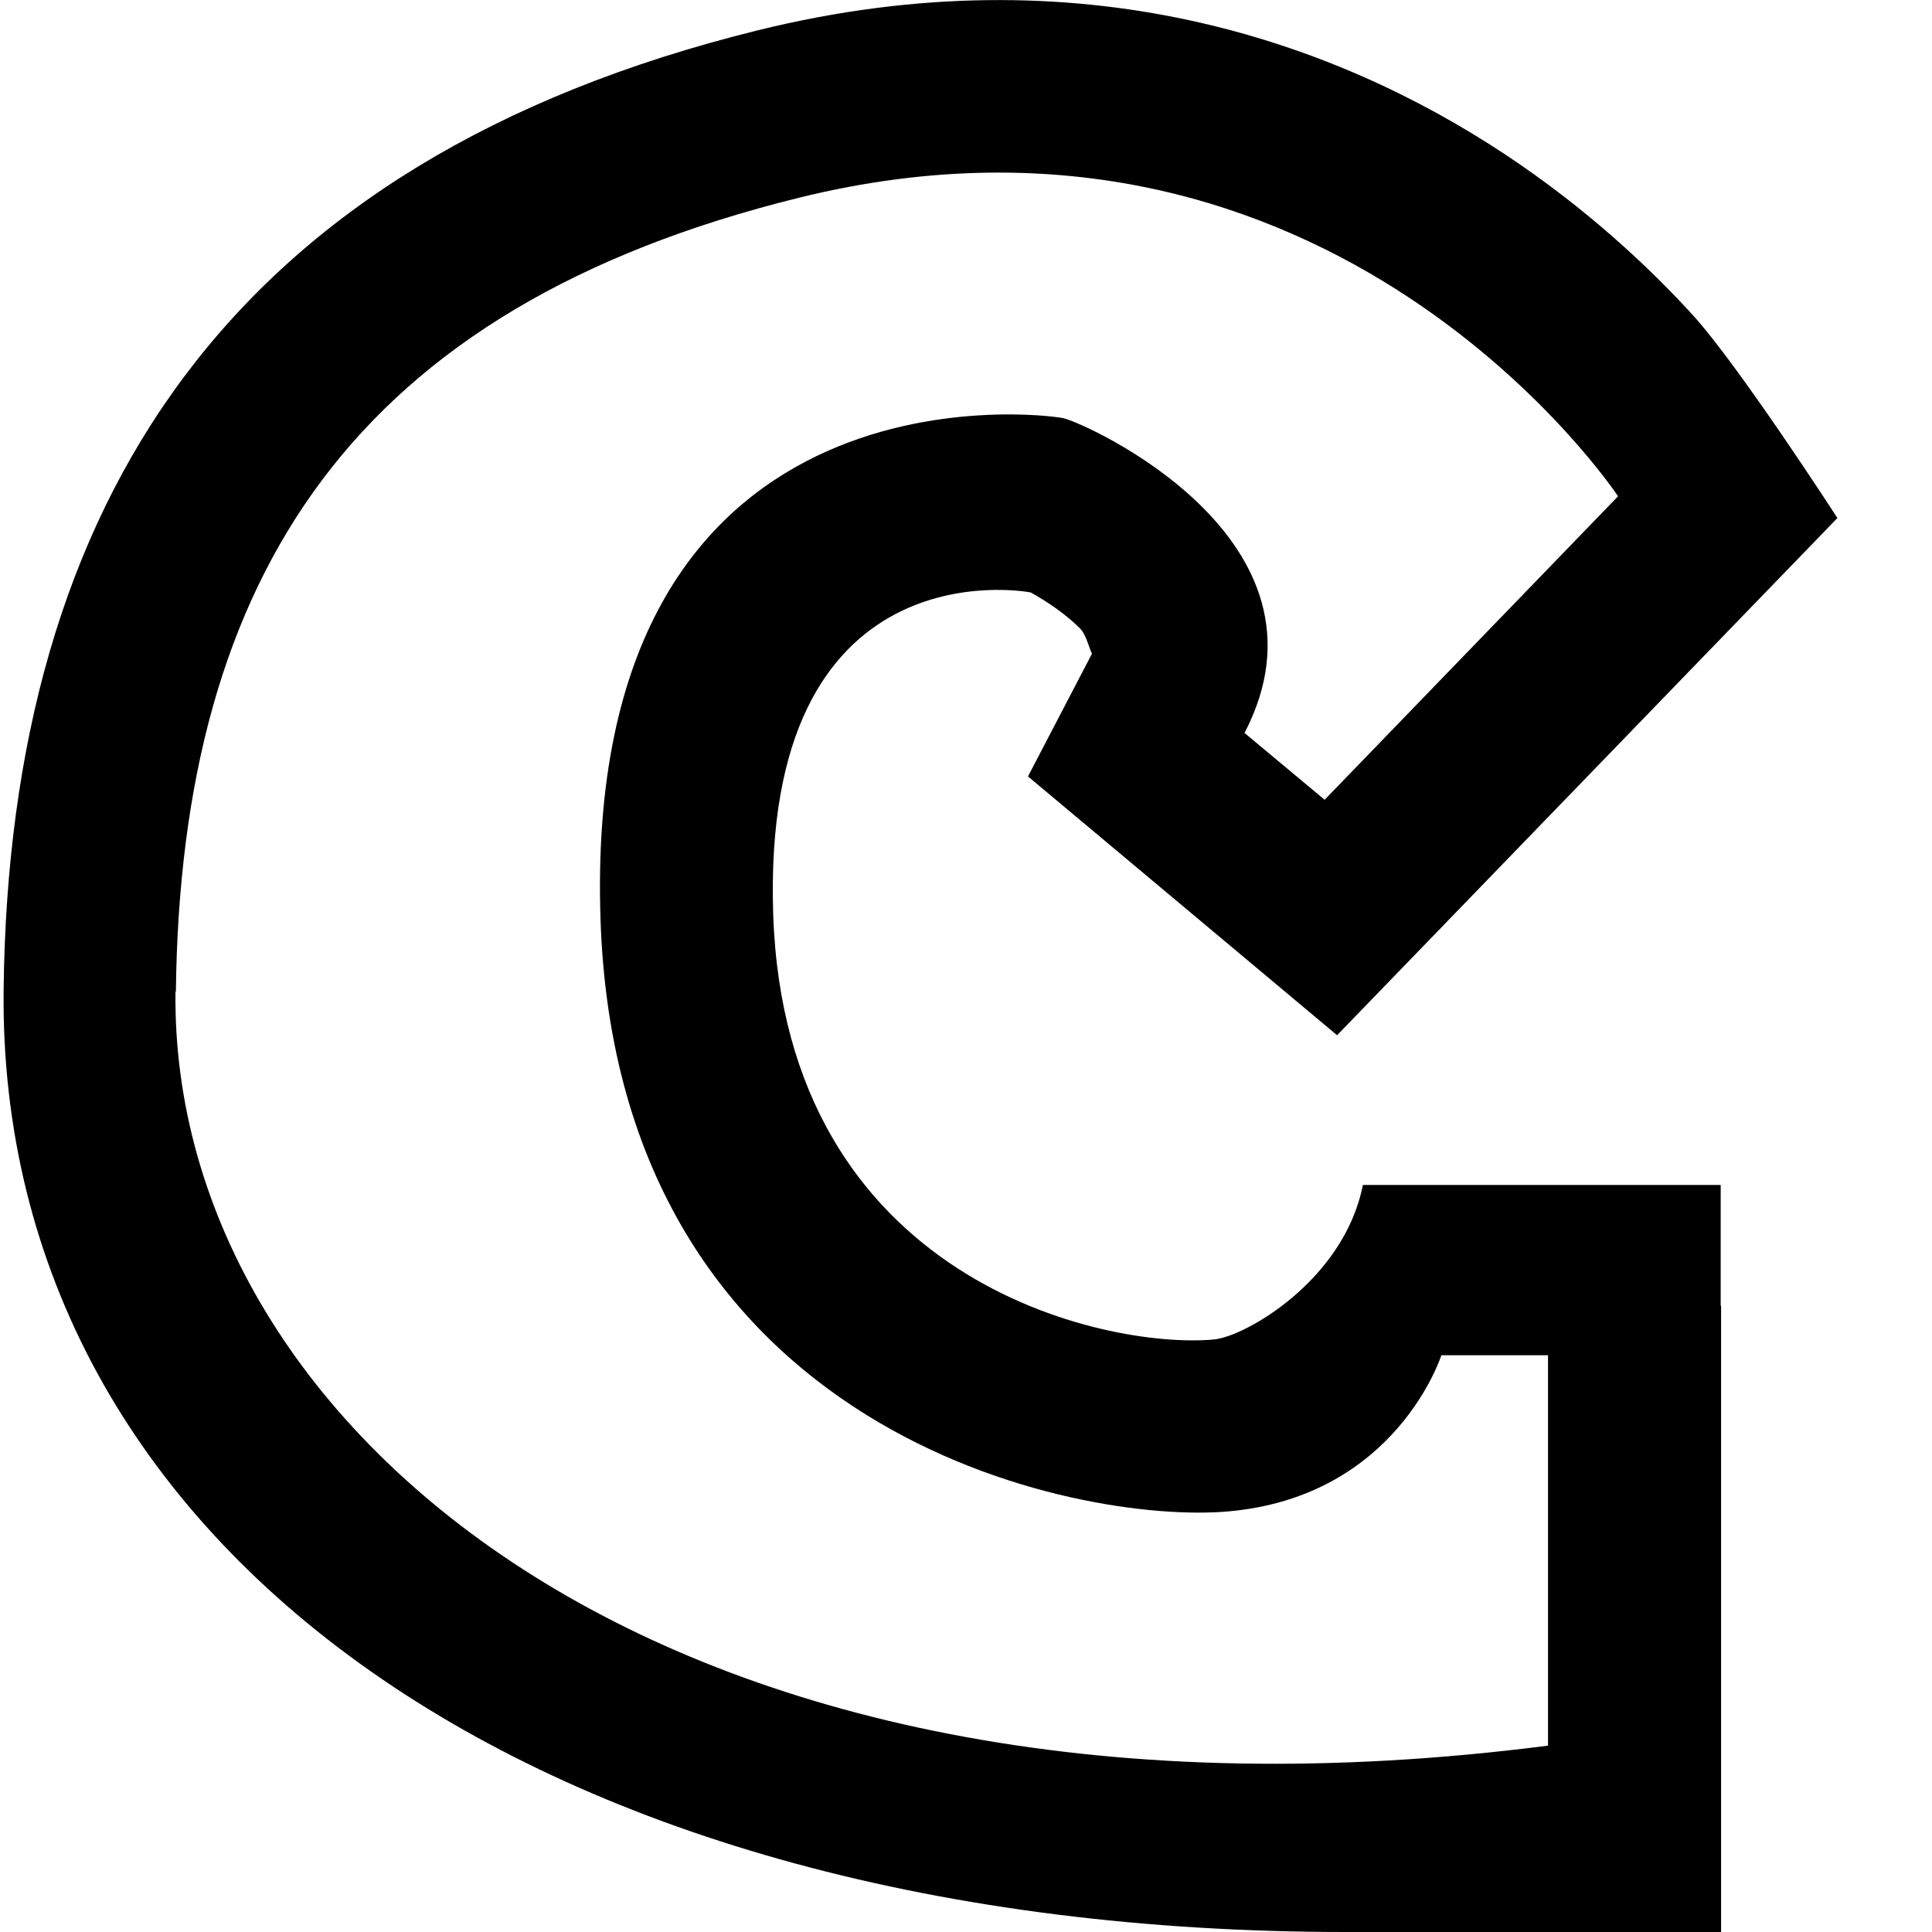
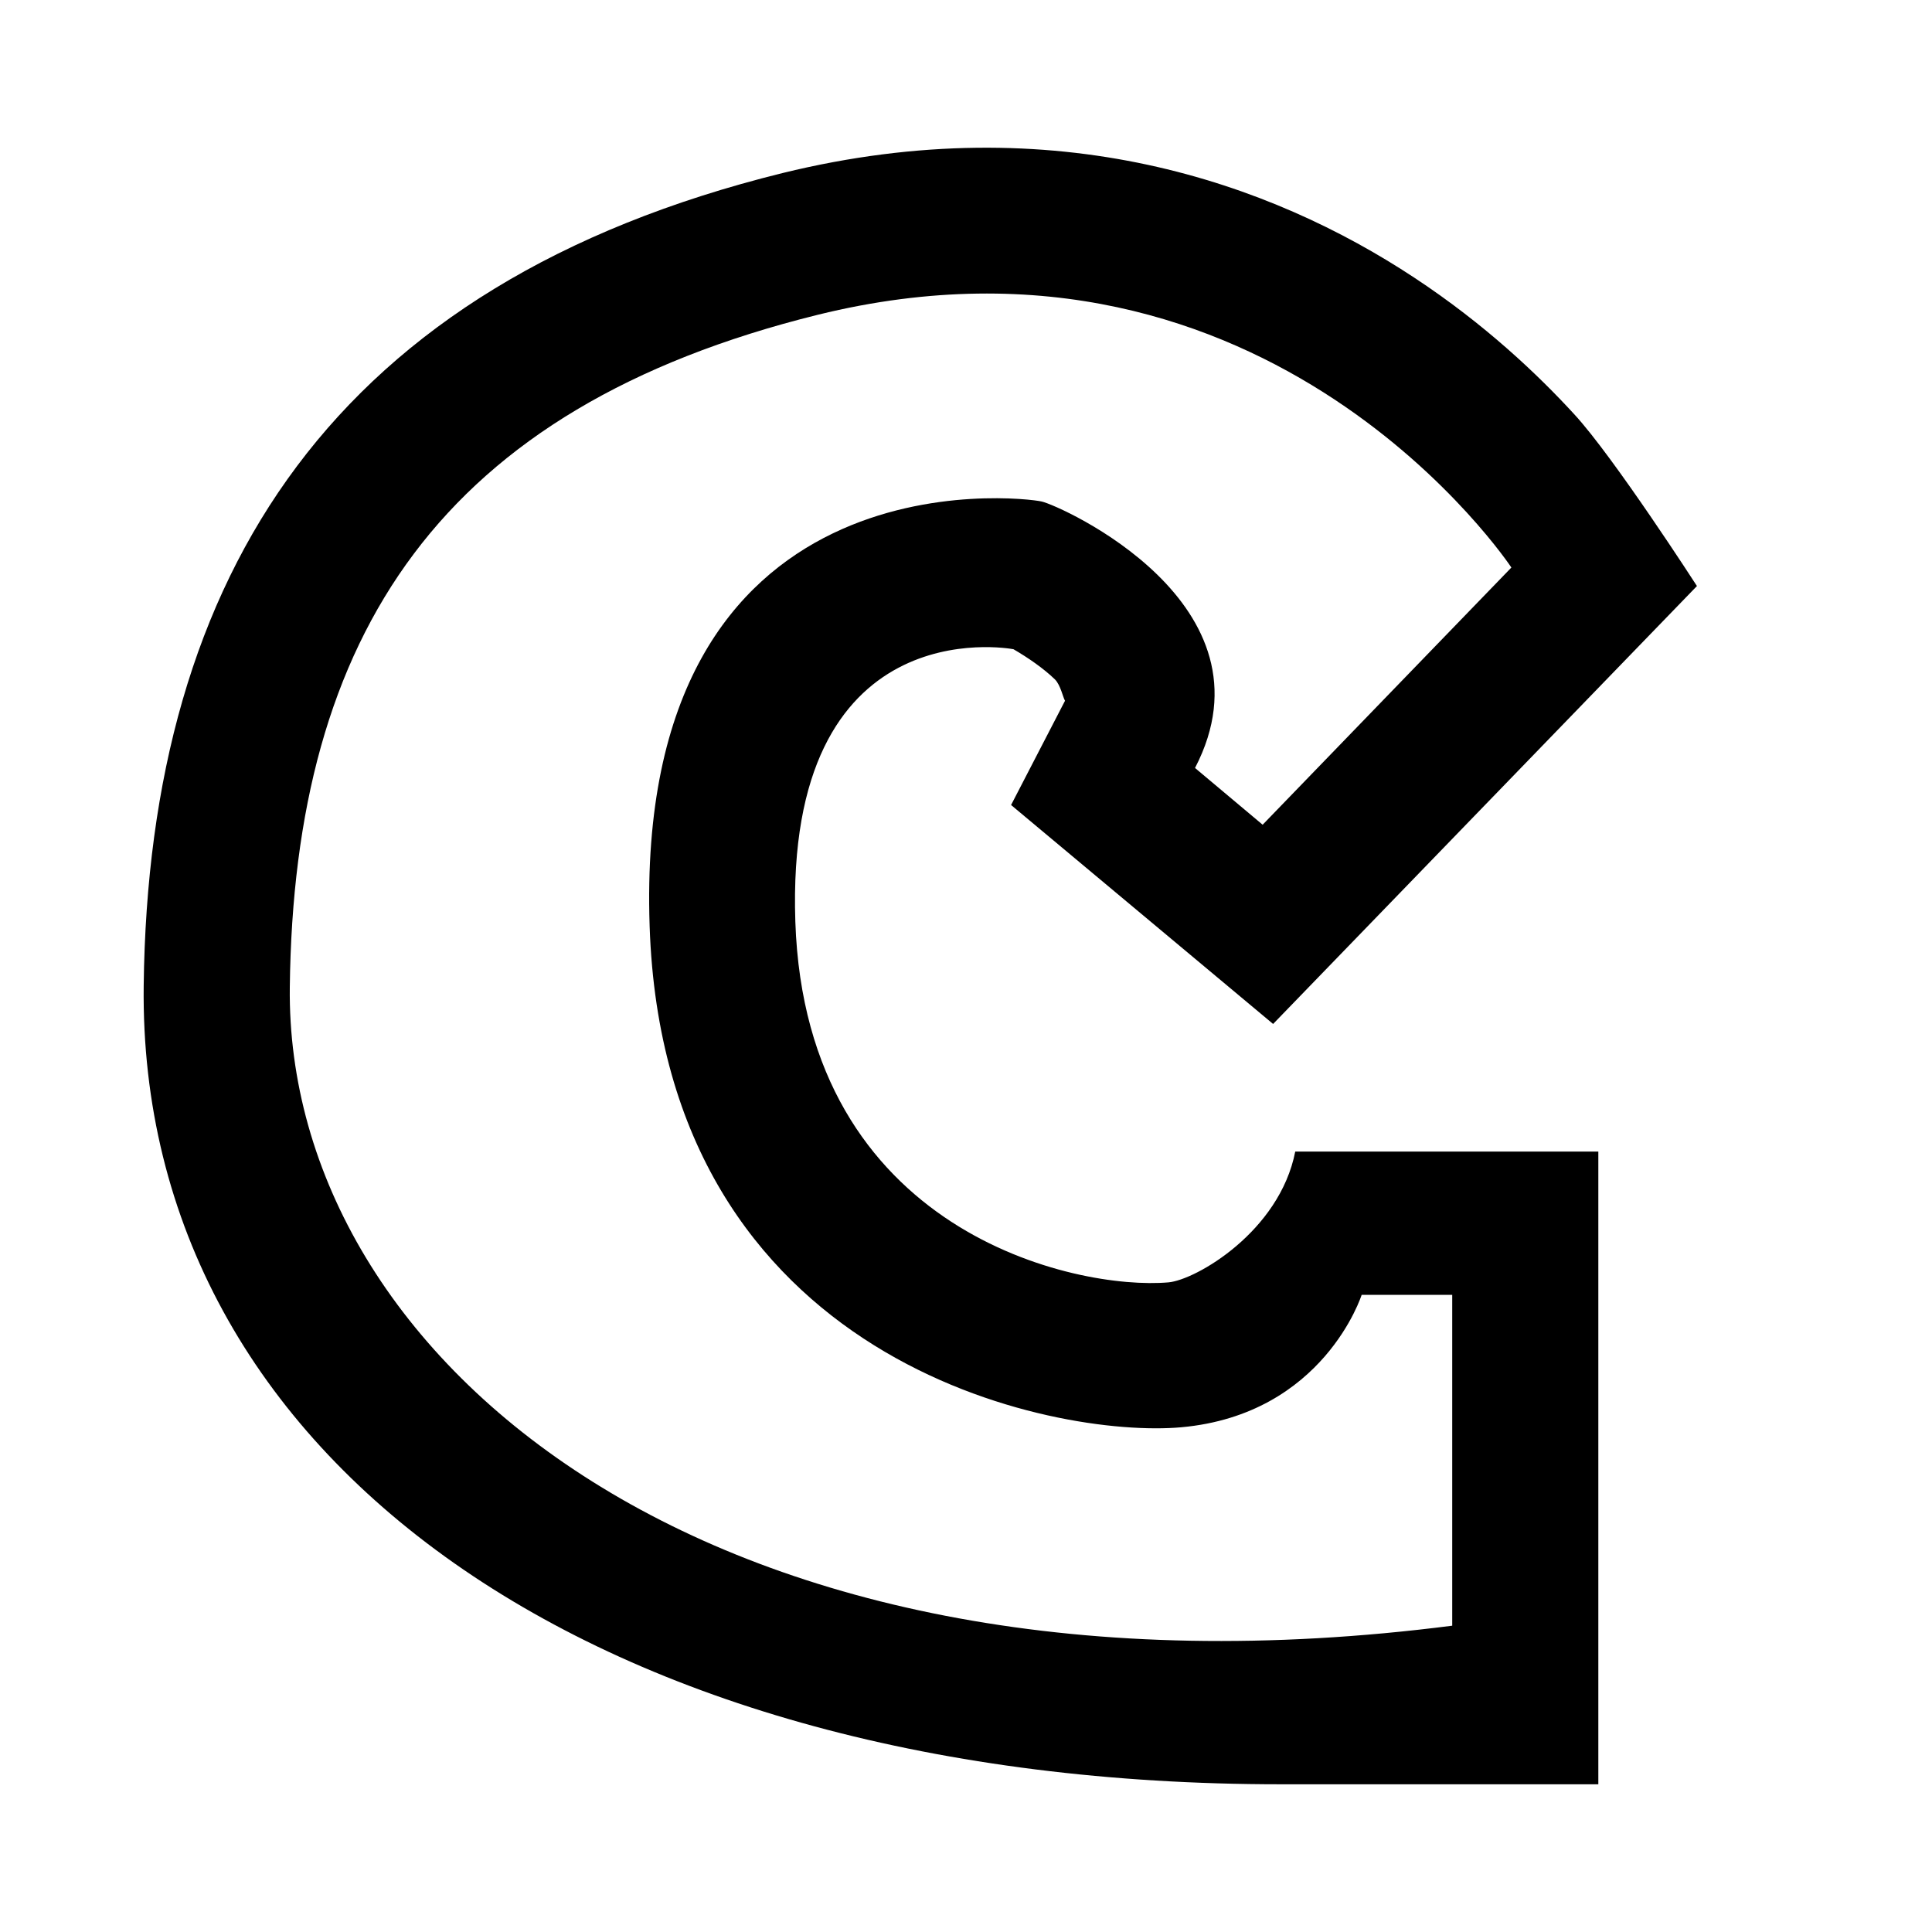
- <svg xmlns="http://www.w3.org/2000/svg" id="Layer_1" data-name="Layer 1" viewBox="0 0 48 48">
-   <defs>
-     <style>
-       .cls-1 {
-         stroke-width: 0px;
-       }
-     </style>
-   </defs>
-   <path class="cls-1" d="M42.75,32.44v-3h-8.89c-.46,2.35-2.91,3.77-3.71,3.84-2.7.24-10.64-1.45-10.94-10.57-.3-9.16,6.22-8.03,6.4-7.99.43.24.88.55,1.22.89.16.16.24.53.3.63l-1.59,3.05,7.68,6.43,12.43-12.85s-2.45-3.79-3.6-5.05c-1.05-1.15-2.61-2.63-4.68-4C33.16,1.04,26.86-1.23,18.84.75,5.7,3.99.23,12.47.09,24.58c-.16,13.93,13.33,23.42,33.35,23.42h9.32v-15.56ZM4.37,24.63c.12-10.35,4.43-16.99,15.49-19.72,13.27-3.27,20.34,7.42,20.34,7.42l-7.29,7.54-1.99-1.66c2.5-4.81-3.95-7.7-4.5-7.82-.54-.12-11.97-1.53-11.5,12.46.43,12.85,11.94,15.03,15.6,14.7,4.18-.37,5.29-3.88,5.29-3.88h2.65v9.7c-21.62,2.78-34.23-7.78-34.1-18.73Z" />
+ <svg xmlns="http://www.w3.org/2000/svg" data-name="Layer 1" viewBox="0 0 48 48">
+   <path d="M39.71 31.15v-2.54h-7.53c-.39 1.99-2.47 3.19-3.15 3.25-2.29.2-9.01-1.23-9.27-8.96-.26-7.76 5.27-6.8 5.42-6.77.36.21.74.47 1.03.75.14.14.2.45.25.53L25.12 20l6.51 5.44 10.53-10.88s-2.07-3.21-3.05-4.27c-.89-.97-2.21-2.23-3.97-3.39-3.56-2.35-8.9-4.27-15.7-2.6C8.32 7.05 3.69 14.23 3.57 24.49c-.14 11.8 11.29 19.84 28.25 19.84h7.89zM7.2 24.53c.1-8.77 3.75-14.39 13.12-16.71 11.24-2.77 17.23 6.28 17.23 6.28l-6.18 6.39-1.68-1.41c2.12-4.08-3.35-6.52-3.81-6.62-.46-.11-10.14-1.29-9.74 10.55.36 10.89 10.11 12.73 13.21 12.45 3.54-.32 4.48-3.29 4.48-3.29h2.25v8.22C17.76 42.74 7.09 33.8 7.2 24.52Z" style="stroke-width:0" />
</svg>
